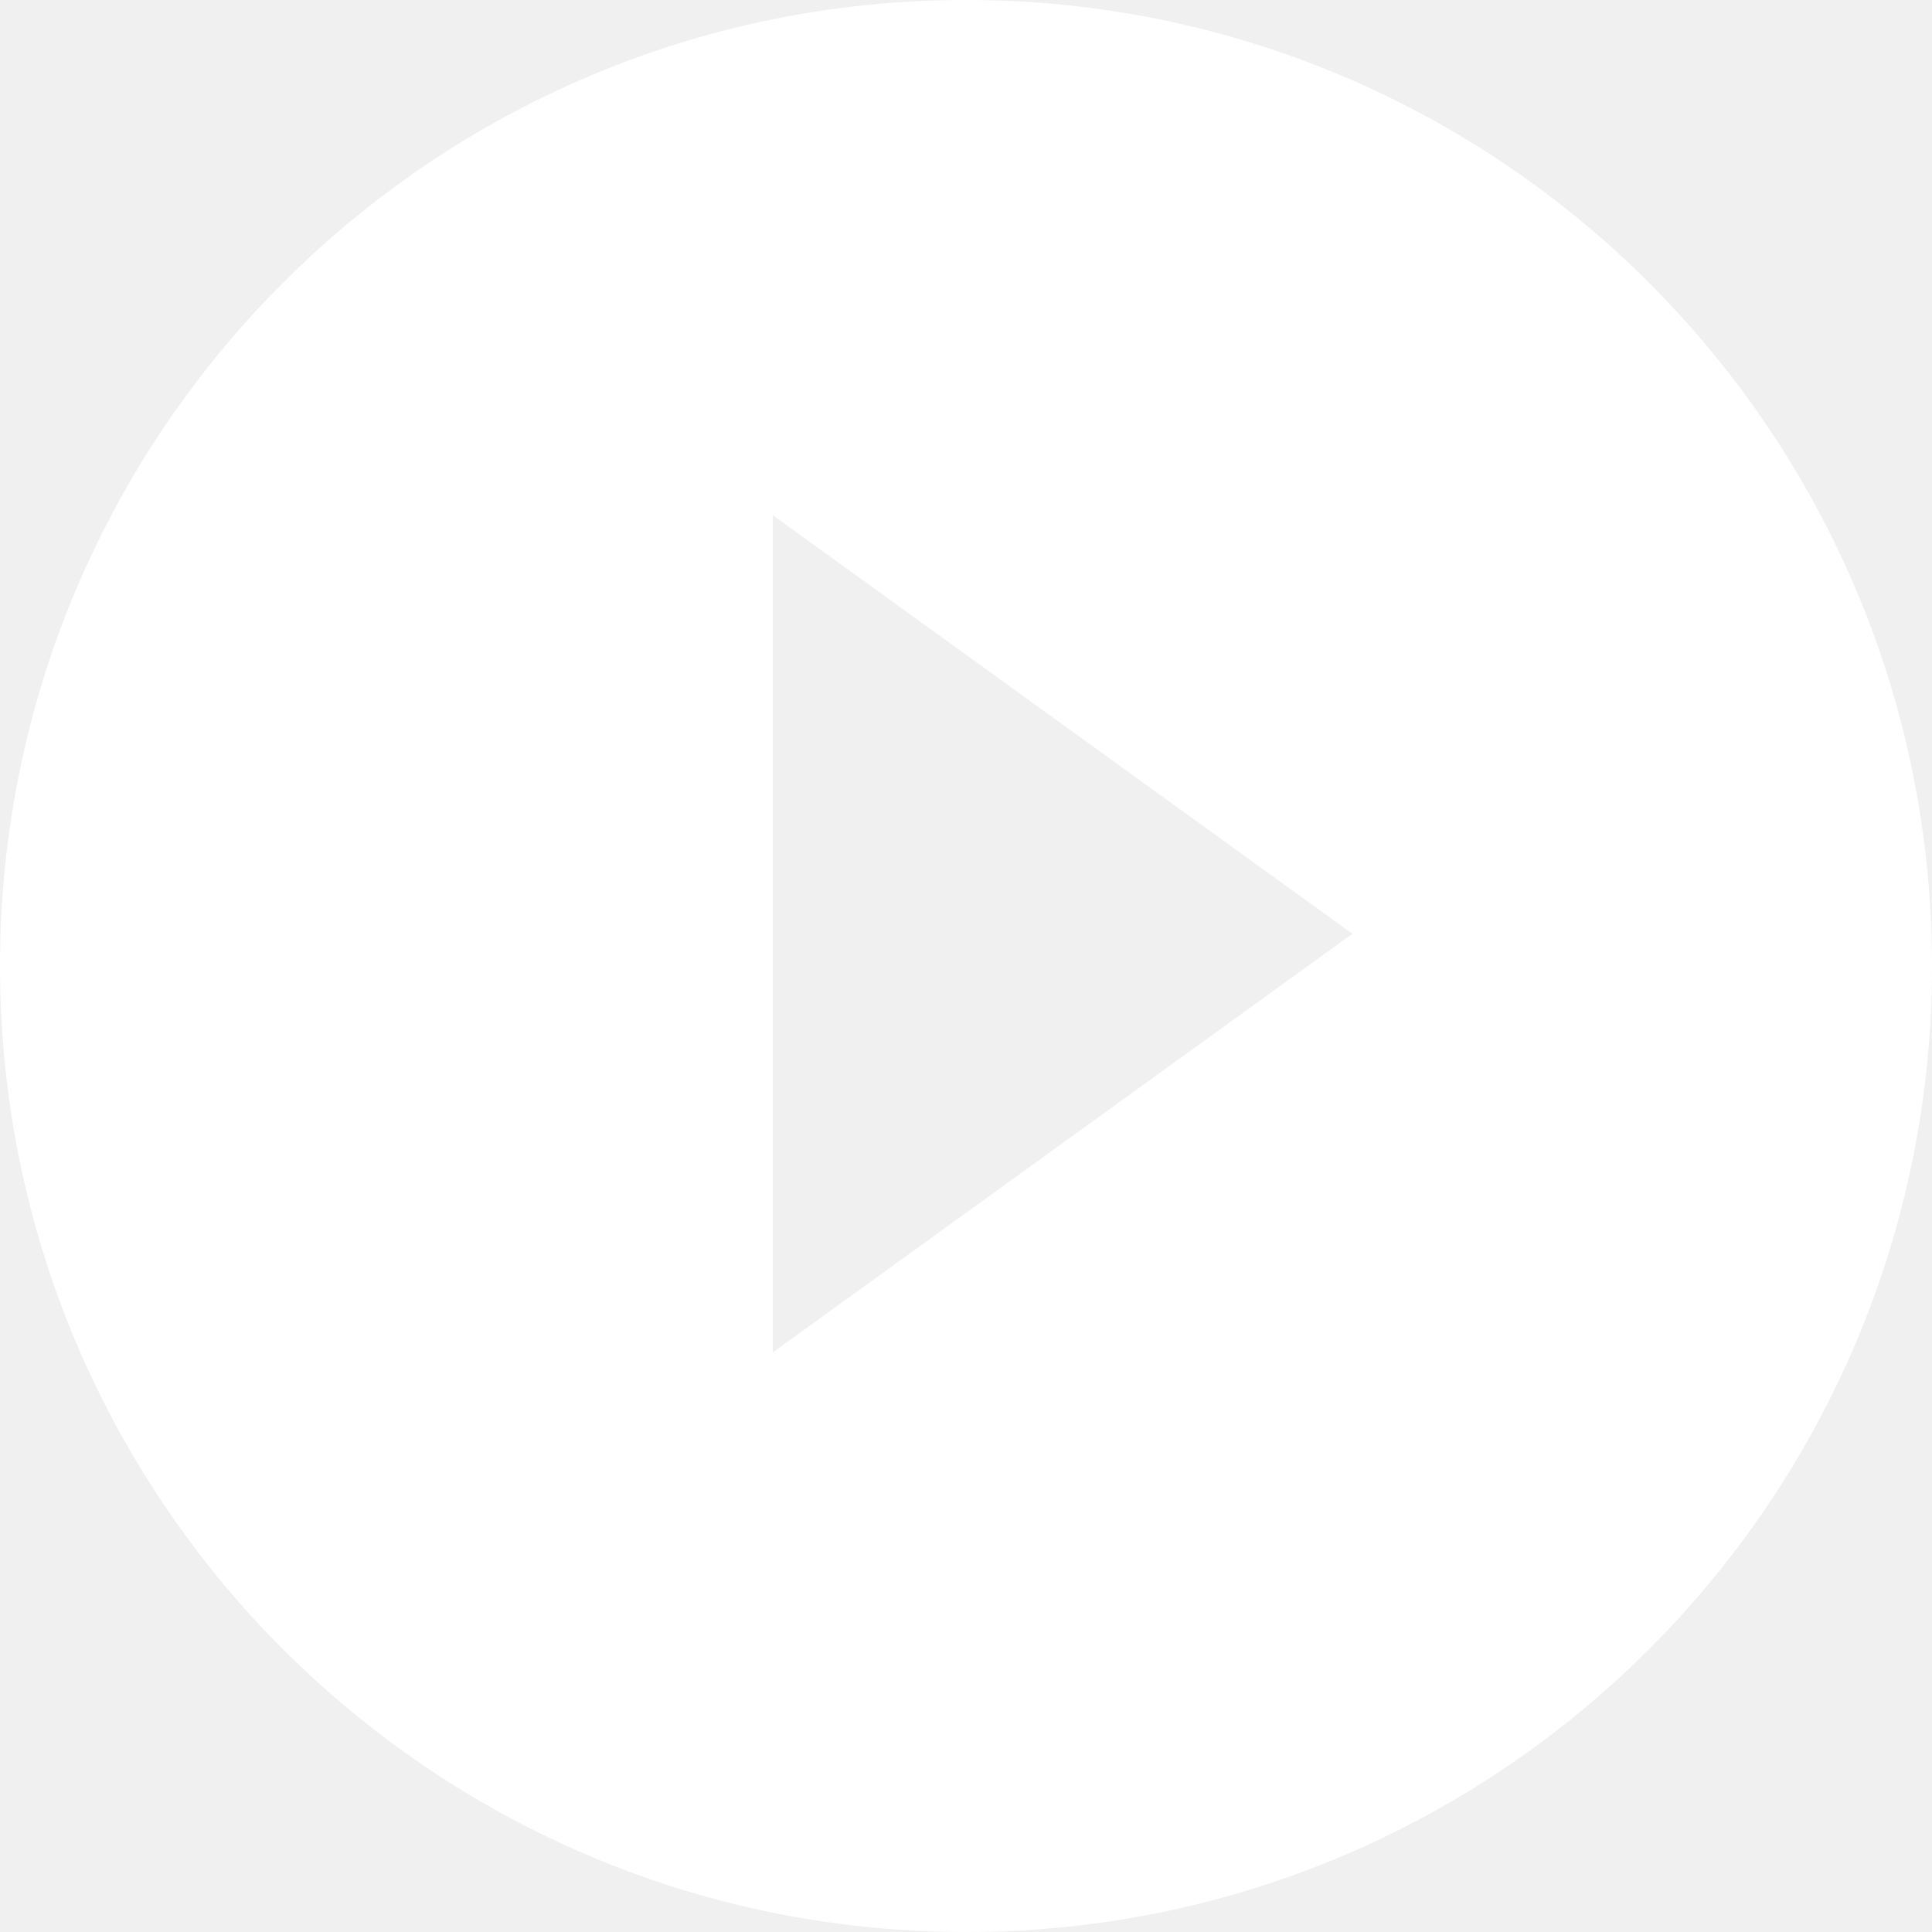
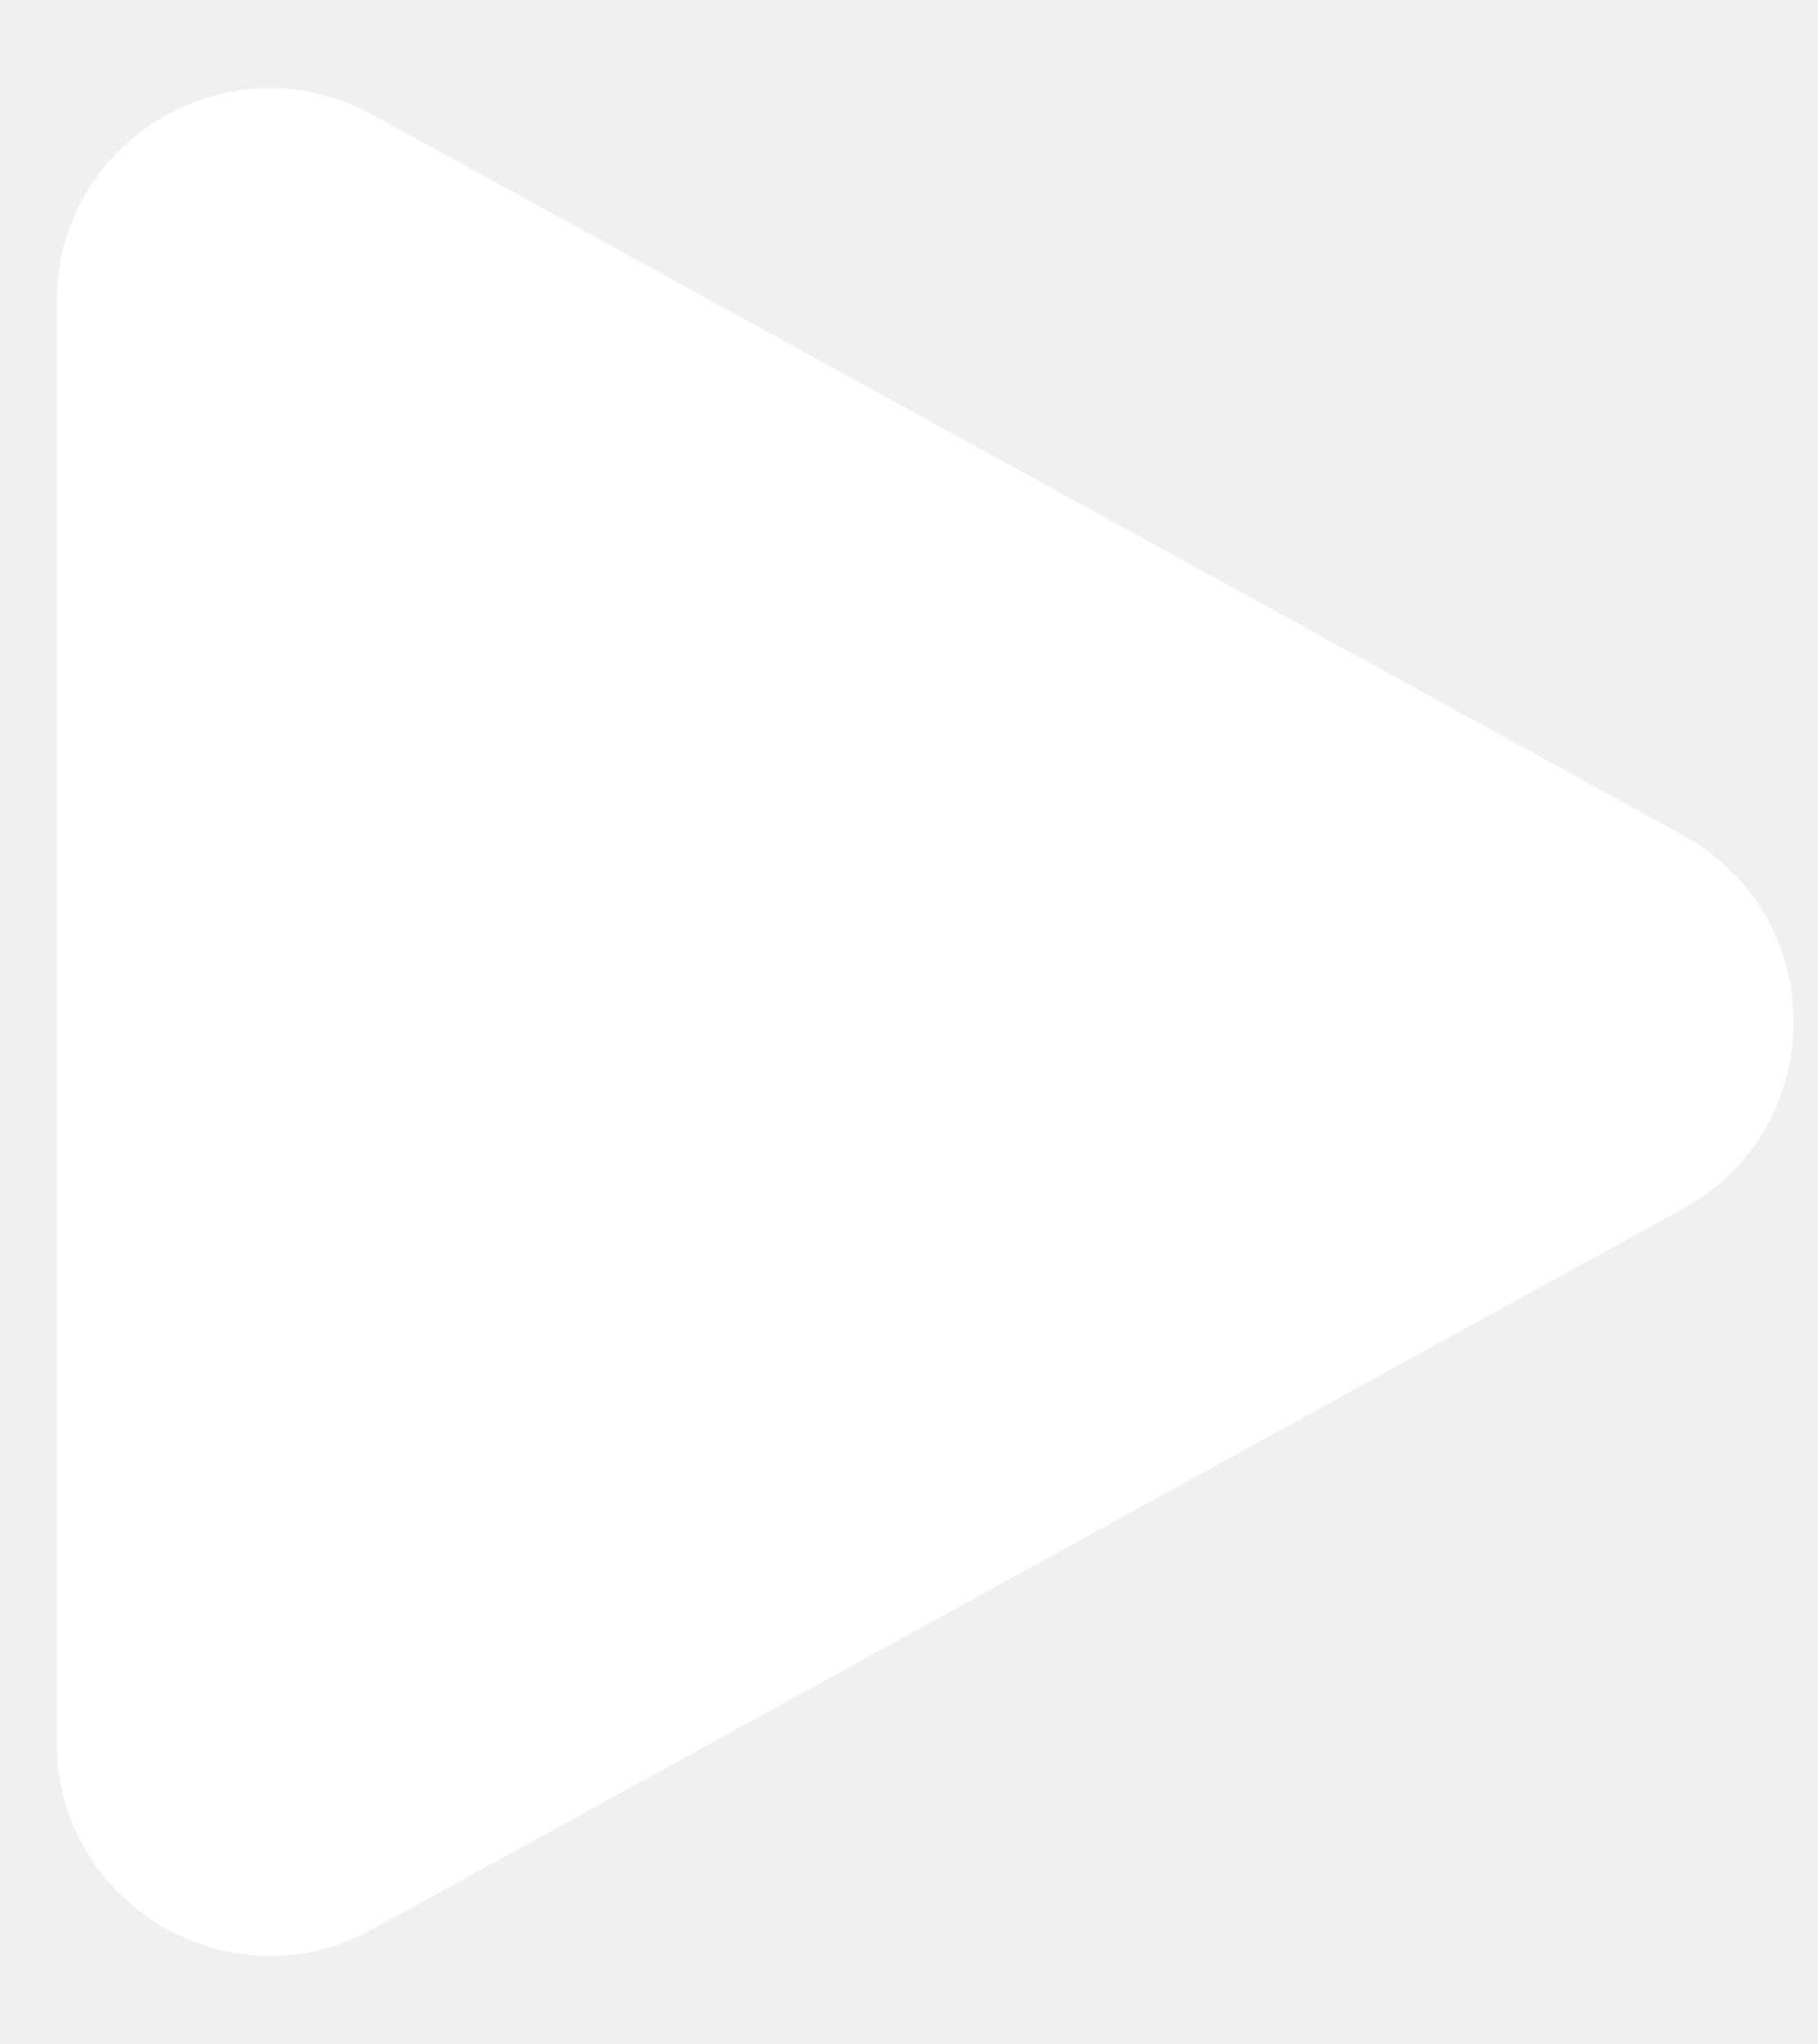
- <svg xmlns="http://www.w3.org/2000/svg" width="30" height="30">
-   <path d="M15 0C6.713 0 0 6.713 0 15c0 8.288 6.713 15 15 15 8.288 0 15-6.712 15-15 0-8.287-6.712-15-15-15Zm-3 21V8l9 6.5-9 6.5Z" fill="#FFF" />
+ <svg xmlns="http://www.w3.org/2000/svg" width="16" height="18" viewBox="0 0 16 18" fill="none">
+   <path fill-rule="evenodd" clip-rule="evenodd" d="M0.5 2.653C0.5 1.227 2.029 0.323 3.279 1.01L14.819 7.357C16.114 8.069 16.114 9.931 14.819 10.643L3.279 16.99C2.029 17.677 0.5 16.773 0.5 15.347V2.653Z" fill="white" />
</svg>
